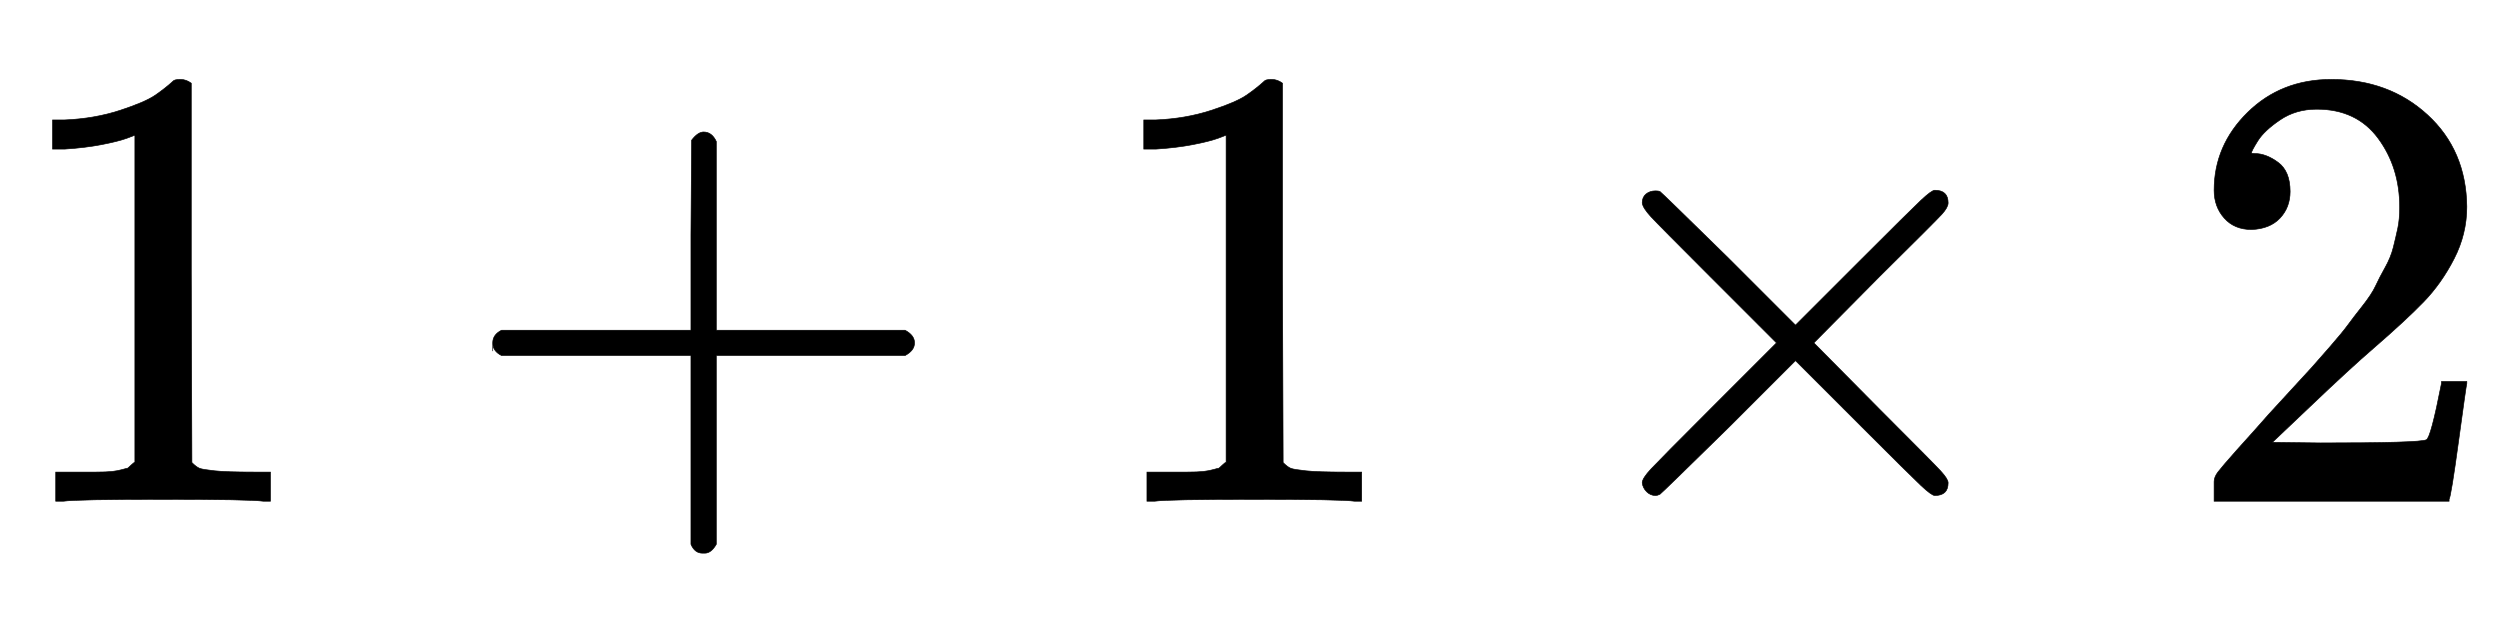
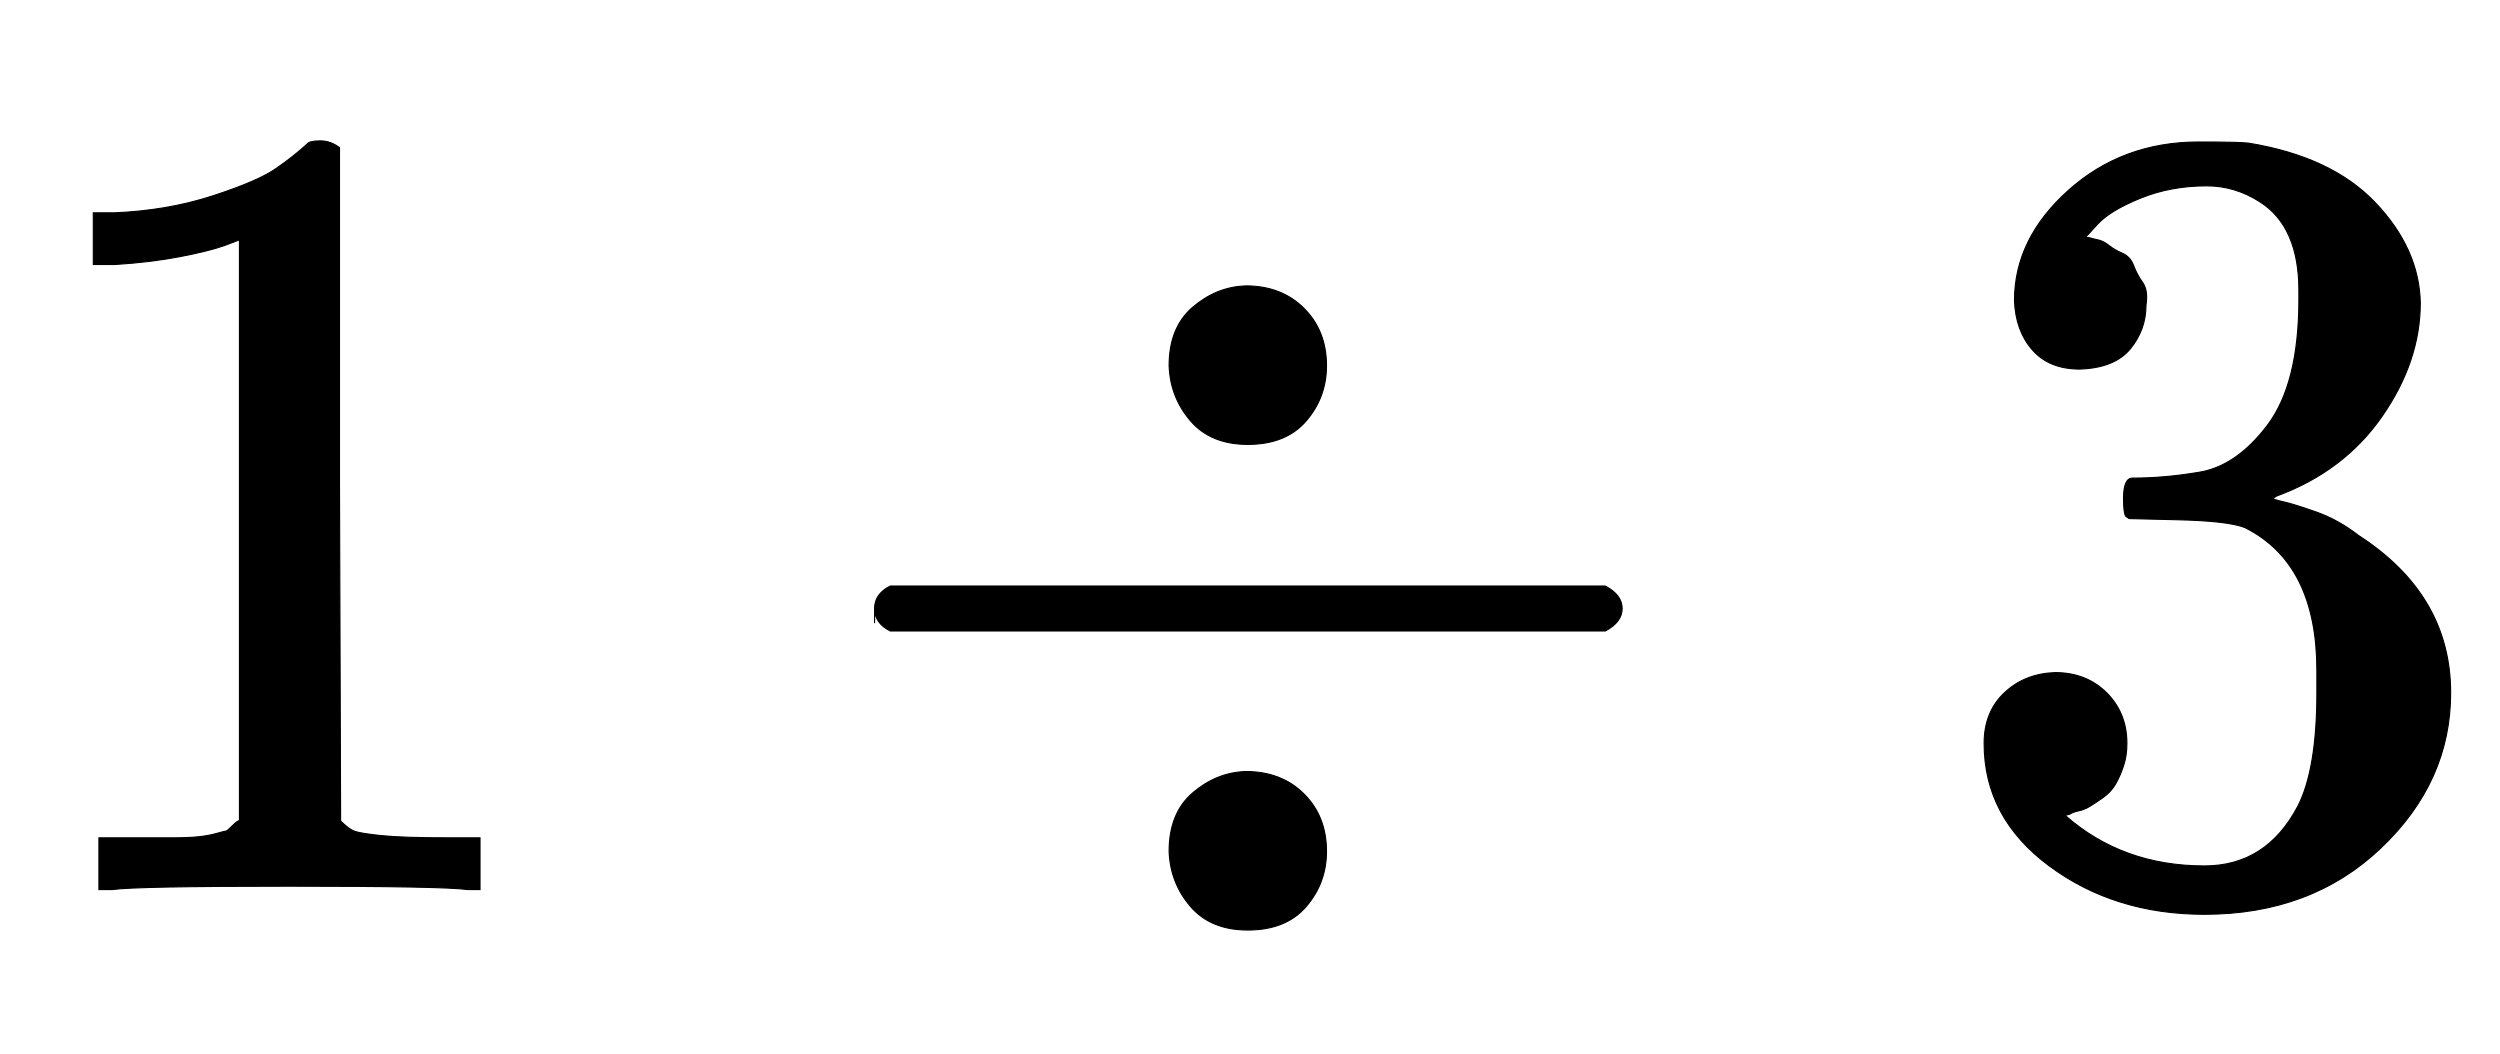
- <svg xmlns="http://www.w3.org/2000/svg" xmlns:xlink="http://www.w3.org/1999/xlink" width="9.168ex" height="2.343ex" style="vertical-align: -0.505ex;" viewBox="0 -791.3 3947.4 1008.6" role="img" focusable="false" aria-labelledby="MathJax-SVG-1-Title">
+ <svg xmlns="http://www.w3.org/2000/svg" xmlns:xlink="http://www.w3.org/1999/xlink" width="5.165ex" height="2.176ex" style="vertical-align: -0.338ex;" viewBox="0 -791.3 2223.9 936.9" role="img" focusable="false" aria-labelledby="MathJax-SVG-1-Title">
  <defs aria-hidden="true">
    <path stroke-width="1" id="E1-MJMAIN-31" d="M213 578L200 573Q186 568 160 563T102 556H83V602H102Q149 604 189 617T245 641T273 663Q275 666 285 666Q294 666 302 660V361L303 61Q310 54 315 52T339 48T401 46H427V0H416Q395 3 257 3Q121 3 100 0H88V46H114Q136 46 152 46T177 47T193 50T201 52T207 57T213 61V578Z" />
-     <path stroke-width="1" id="E1-MJMAIN-2B" d="M56 237T56 250T70 270H369V420L370 570Q380 583 389 583Q402 583 409 568V270H707Q722 262 722 250T707 230H409V-68Q401 -82 391 -82H389H387Q375 -82 369 -68V230H70Q56 237 56 250Z" />
-     <path stroke-width="1" id="E1-MJMAIN-D7" d="M630 29Q630 9 609 9Q604 9 587 25T493 118L389 222L284 117Q178 13 175 11Q171 9 168 9Q160 9 154 15T147 29Q147 36 161 51T255 146L359 250L255 354Q174 435 161 449T147 471Q147 480 153 485T168 490Q173 490 175 489Q178 487 284 383L389 278L493 382Q570 459 587 475T609 491Q630 491 630 471Q630 464 620 453T522 355L418 250L522 145Q606 61 618 48T630 29Z" />
-     <path stroke-width="1" id="E1-MJMAIN-32" d="M109 429Q82 429 66 447T50 491Q50 562 103 614T235 666Q326 666 387 610T449 465Q449 422 429 383T381 315T301 241Q265 210 201 149L142 93L218 92Q375 92 385 97Q392 99 409 186V189H449V186Q448 183 436 95T421 3V0H50V19V31Q50 38 56 46T86 81Q115 113 136 137Q145 147 170 174T204 211T233 244T261 278T284 308T305 340T320 369T333 401T340 431T343 464Q343 527 309 573T212 619Q179 619 154 602T119 569T109 550Q109 549 114 549Q132 549 151 535T170 489Q170 464 154 447T109 429Z" />
+     <path stroke-width="1" id="E1-MJMAIN-F7" d="M318 466Q318 500 339 518T386 537Q418 537 438 517T458 466Q458 438 440 417T388 396Q355 396 337 417T318 466ZM56 237T56 250T70 270H706Q721 262 721 250T706 230H70Q56 237 56 250ZM318 34Q318 68 339 86T386 105Q418 105 438 85T458 34Q458 6 440 -15T388 -36Q355 -36 337 -15T318 34Z" />
+     <path stroke-width="1" id="E1-MJMAIN-33" d="M127 463Q100 463 85 480T69 524Q69 579 117 622T233 665Q268 665 277 664Q351 652 390 611T430 522Q430 470 396 421T302 350L299 348Q299 347 308 345T337 336T375 315Q457 262 457 175Q457 96 395 37T238 -22Q158 -22 100 21T42 130Q42 158 60 175T105 193Q133 193 151 175T169 130Q169 119 166 110T159 94T148 82T136 74T126 70T118 67L114 66Q165 21 238 21Q293 21 321 74Q338 107 338 175V195Q338 290 274 322Q259 328 213 329L171 330L168 332Q166 335 166 348Q166 366 174 366Q202 366 232 371Q266 376 294 413T322 525V533Q322 590 287 612Q265 626 240 626Q208 626 181 615T143 592T132 580H135Q138 579 143 578T153 573T165 566T175 555T183 540T186 520Q186 498 172 481T127 463Z" />
  </defs>
  <g stroke="currentColor" fill="currentColor" stroke-width="0" transform="matrix(1 0 0 -1 0 0)" aria-hidden="true">
    <use xlink:href="#E1-MJMAIN-31" x="0" y="0" />
-     <use xlink:href="#E1-MJMAIN-2B" x="722" y="0" />
-     <use xlink:href="#E1-MJMAIN-31" x="1723" y="0" />
-     <use xlink:href="#E1-MJMAIN-D7" x="2446" y="0" />
-     <use xlink:href="#E1-MJMAIN-32" x="3446" y="0" />
+     <use xlink:href="#E1-MJMAIN-F7" x="722" y="0" />
+     <use xlink:href="#E1-MJMAIN-33" x="1723" y="0" />
  </g>
</svg>
